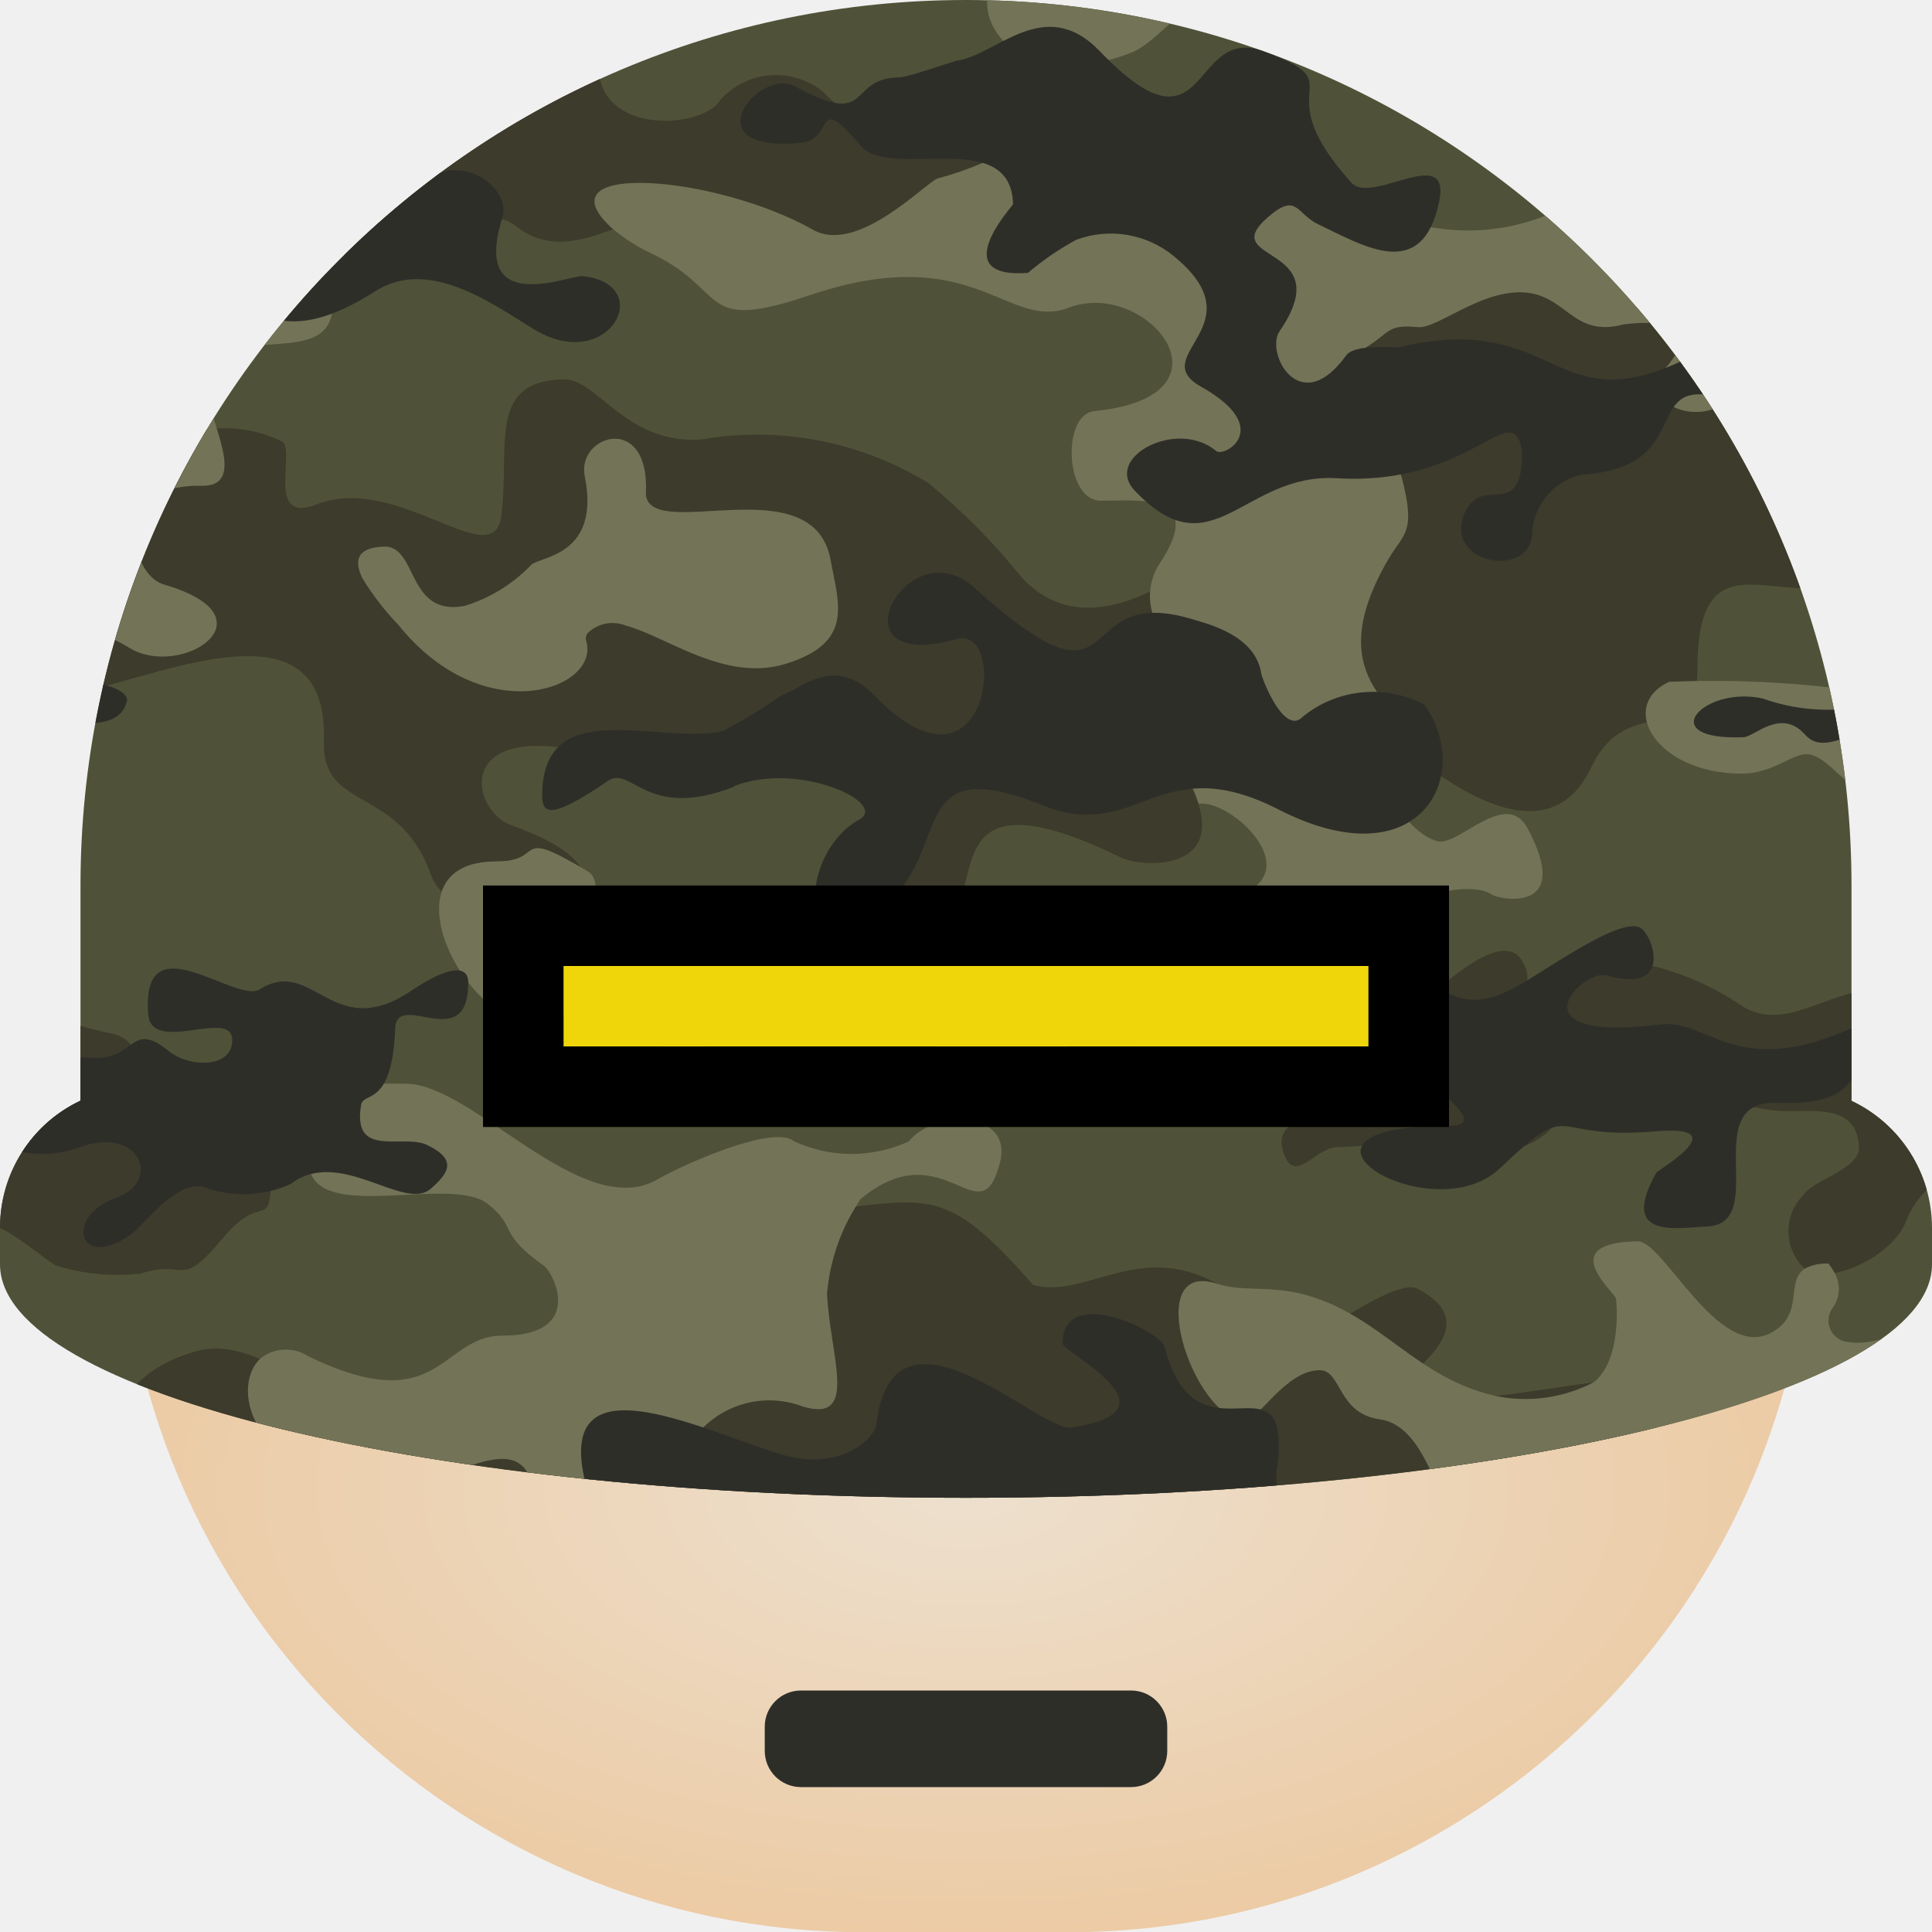
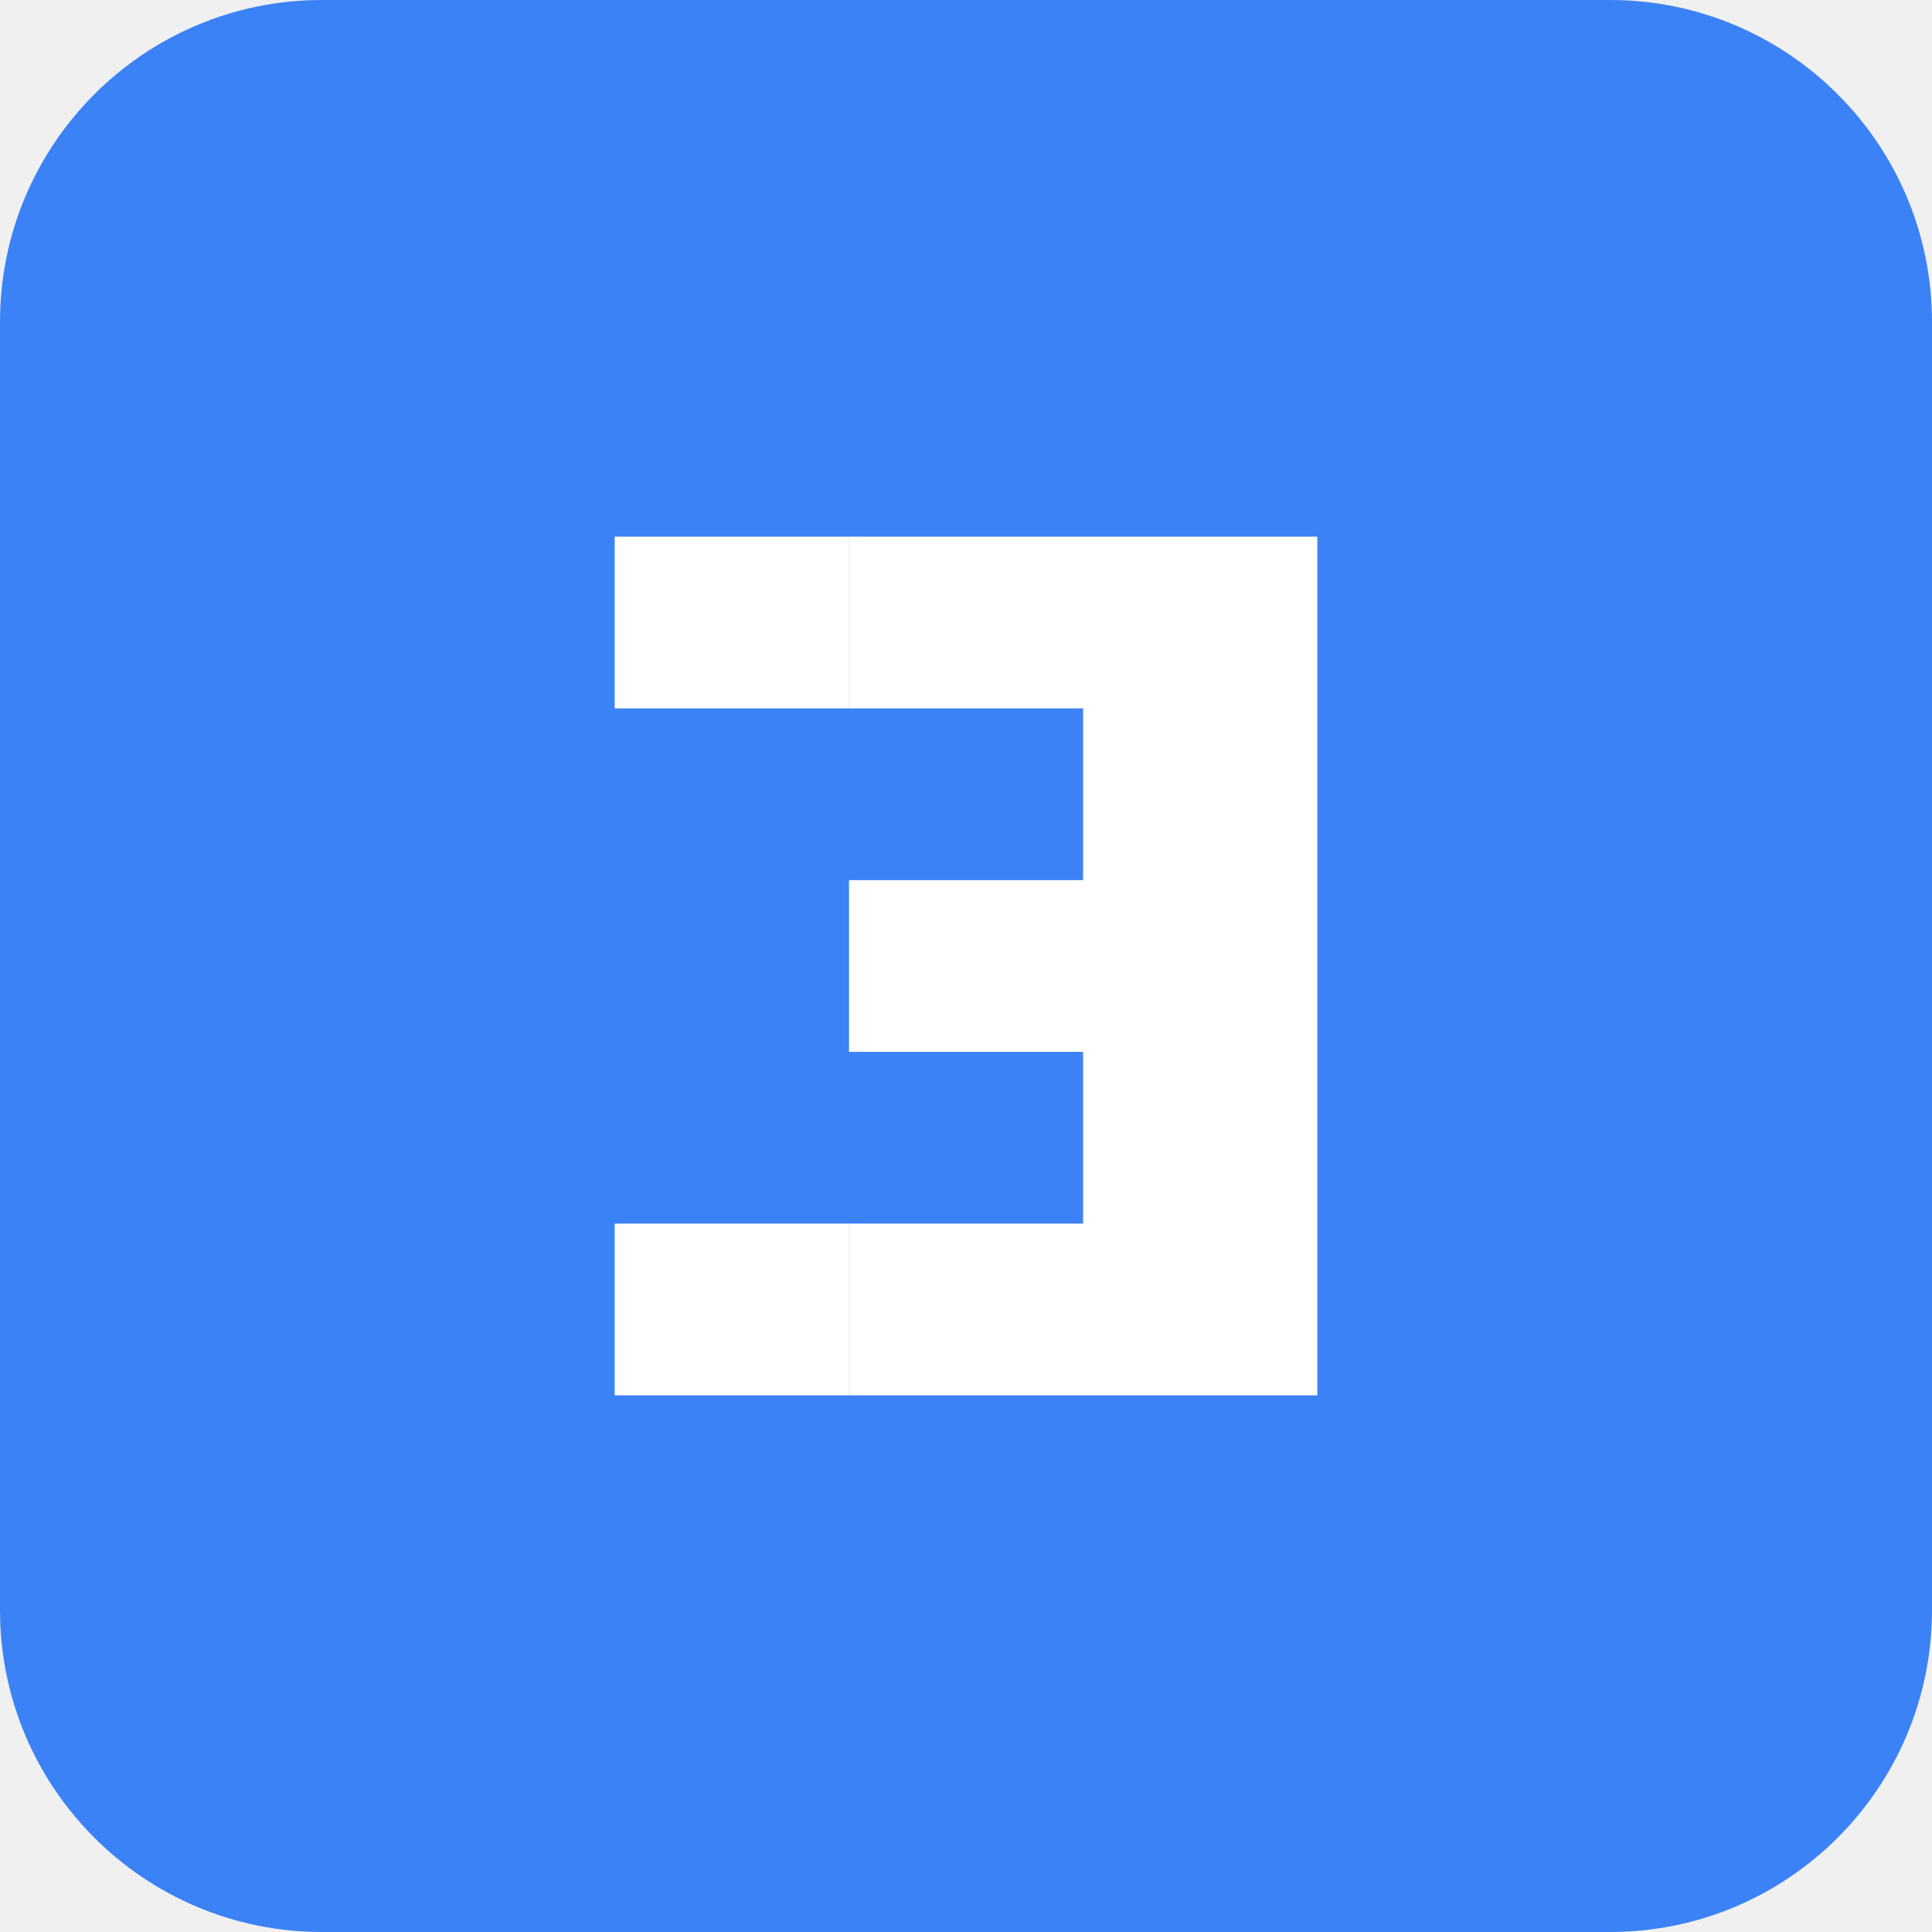
- <svg xmlns="http://www.w3.org/2000/svg" width="24" height="24" viewBox="0 0 24 24">
-   <defs>
-     <style>
-       .cls-1 {
-         fill: none;
-       }
- 
-       .cls-2 {
-         fill: url(#radial-gradient);
-       }
- 
-       .cls-3, .cls-8 {
-         fill: #2e2e29;
-       }
- 
-       .cls-4 {
-         clip-path: url(#clip-path);
-       }
- 
-       .cls-5 {
-         fill: #4f5238;
-       }
- 
-       .cls-5, .cls-6, .cls-7, .cls-8 {
-         fill-rule: evenodd;
-       }
- 
-       .cls-6 {
-         fill: #3d3b2b;
-       }
- 
-       .cls-7 {
-         fill: #737357;
-       }
- 
-       .cls-9 {
-         fill: #efd60a;
-         stroke: #000;
-       }
- 
-       .cls-10 {
-         stroke: none;
-       }
-     </style>
-     <radialGradient id="radial-gradient" cx="0.5" cy="0.5" r="0.5" gradientUnits="objectBoundingBox">
-       <stop offset="0" stop-color="#ede0ce" />
-       <stop offset="1" stop-color="#eccba5" />
-     </radialGradient>
-     <clipPath id="clip-path">
-       <path id="패스_33602" data-name="패스 33602" class="cls-1" d="M47.41,32.777a1.746,1.746,0,0,0-1-1.575V28.527a11,11,0,0,0-22,0V31.2a1.744,1.744,0,0,0-1,1.575v.458c0,1.6,5.372,2.9,12,2.9s12-1.3,12-2.9Z" />
-     </clipPath>
-   </defs>
-   <g id="그룹_10324" data-name="그룹 10324" transform="translate(-151 -262)">
-     <g id="그룹_8879" data-name="그룹 8879" transform="translate(127.59 244.473)">
-       <path id="사각형_11791" data-name="사각형 11791" class="cls-2" d="M24.91,30.527h21v2a9.234,9.234,0,0,1-9.45,9h-2.1a9.234,9.234,0,0,1-9.45-9v-2Z" />
-       <rect id="사각형_11794" data-name="사각형 11794" class="cls-3" width="5" height="1.2" rx="0.45" transform="translate(32.91 38.527)" />
-       <g id="그룹_8878" data-name="그룹 8878">
-         <g id="그룹_8877" data-name="그룹 8877" class="cls-4">
-           <g id="그룹_8876" data-name="그룹 8876">
-             <path id="패스_33598" data-name="패스 33598" class="cls-5" d="M47.41,14.083h-27v27h27v-27Z" />
-             <path id="패스_33599" data-name="패스 33599" class="cls-6" d="M43.246,14.284c.54.016,1.106-.338,1.725-.1a2.2,2.2,0,0,0,1.376-.042,2.866,2.866,0,0,1,.53-.045c.074,0,.119,0,.1.02h0c.529.867-.538.913-.226,1.789a.664.664,0,0,1-.413.932,8.173,8.173,0,0,1-1.373.292c-.832.231-.278.71-2.006.648-.579-.02-1.22-.728-1.9-.859-.116-.022-1.654-1.634-1.13-2.073a1.155,1.155,0,0,1,.748-.171c.538.049.878.362,1.366.273.579-.107,1.017-.671,1.2-.666ZM40.515,37.24h0l.064.018h0l.065.019h0l-.129-.037Zm-20.1,3.2a24.124,24.124,0,0,1,3.723-1.012c1.245-.11,2.175.557,2.666.557.39,0,1.317.022,1.241-.709-.054-.519-1.247-.423-1.519-.217-.071.053-1.869.386-1.445-.789a.678.678,0,0,0-.516-.9.973.973,0,0,0-.257-.034c-2.845,0-2.932-.026-3.893,3.1ZM31.817,14.083h6.8a.9.9,0,0,1,.228,1.759c-.591.1-.538-.093-.865-.142a2.453,2.453,0,0,0-.776.39c-.34.289-1.335-.452-1.573-.452-1.38,0-.547.7-2.013.961-.938.166-.731-.406-.876-.926-.072-.259-.727.184-.727-.525a.3.3,0,0,0-.028-.135c-.132-.262-.685-.127-.911-.154-.058-.007-.137-.158-.145-.308s.065-.321.335-.3a.9.9,0,0,0,.551-.171ZM47.41,18.988v1.783c-.769-.425-1.014-1.52-.5-1.661.017-.094.217-.125.5-.122Zm0,4.593v.688c-.22-.075-.569.123-.735.278-.9.843-2.179-.623-2.179,1.29,0,1.028-.861.257-1.319,1.223-.6,1.267-2.065-.059-2.308-.212a4.484,4.484,0,0,1-.959-.7c-.647-.491-.852-.081-1.185.14-.391.261-.835.422-.571.905.029.052.053.1.075.148.464,1.019-.627.968-.888.841-2.27-1.108-1.7.366-2.122.658-.769.539-1.2.5-1.394.253-.3-.386-.028-1.28.442-1.281,1.4,0,.306-1.589-1.156-.958-1.57.678-1.63.118-2.684-.035l-.068-.009c-1.292-.157-1.06.8-.6.967,2.355.843-.624,1.664-1,.607-.395-1.111-1.356-.763-1.326-1.656.053-1.586-1.576-.988-2.708-.68-.57.155-1.014.237-1.053-.073a2.181,2.181,0,0,1,0-.626,5.22,5.22,0,0,1,1.721-2.278,1.594,1.594,0,0,1,1.518-.06c.182.094-.212,1.033.428.783,1.014-.4,2.211.894,2.3.134.106-.861-.181-1.678.784-1.688.411,0,.755.8,1.686.748a4.067,4.067,0,0,1,2.834.54,8,8,0,0,1,1.154,1.166c1.064,1.175,2.822-.726,2.9-.847.435-.671.843-.7,2.078-.723.166,0,1.244-.014.522-.623-.458-.386-1.091-.112-1.6-.036-1.39.21-1.388-.928-1-1.111a.475.475,0,0,1,.486,0c.308.168.584.526,1.819-.328a1.354,1.354,0,0,1,1.693.065c.777.783,3.8-.569,3.724,1.044-.023.522-1.576.426-.691,1.285.385.374.861.214,1.385.157Zm0,5.987v2.68a1.121,1.121,0,0,0-.332.476c-.218.468-1.019.785-1.263.549a.637.637,0,0,1-.012-.892c.146-.212.714-.328.7-.607-.023-.535-.571-.433-.862-.444a1.865,1.865,0,0,1-.436-.048c-.162-.05-.133-.139-.39-.3-.561-.343-.839-.078-1.279-.071-.314,0-.8-.043-.884-.507-.136-.786.851-.875,1.287-.876h.009a3.4,3.4,0,0,1,1.087.486c.41.271.828.015,1.233-.108.388-.117.752-.23,1.14-.342Zm-2.814,9c-.446-.536-1.249-.387-1.635-.959-.792-1.171-.621-.273-1.472-.055-1.367.352-2.572.277-1.595.861,1.113.665.994-.014,2.035.006.32.007.4-.344,1.353,0,2.3.828-2.021.878-2.258,1.662-.224.739-1.27.425-1.7.213a2.161,2.161,0,0,0-.968.112c-.344.115-.165.614.177.665l.082.014H31.829c.529-.324.694-1.106.023-1.129-.767-.027-.454-.268-.646-.446-.712-.66-.5-.3-1.109.03-.066.036-.386.236-.39.237-.5.1-.581-.28-.853-.621-.357-.45.034-.711.407-.7,1.434-2.86-2.569-1.594-2.838-1.932A3.754,3.754,0,0,0,26,36.054c-1.118-1-1.585.342-1.984.324-1.928-.09-2.021-1.14-1.607-1.619a.577.577,0,0,1,.768-.147c2.116,1.338,1.212.1,2.675-.3,1.078-.3,2.209,1.6,3.2.662,1.3-1.218,3.351.236,3.4-.88.067-1.608-1-.061-1.428-.567-.619-.733.121-1.141.3-.969.582.574,1.978.034,2.851-.06.855-.091,1.142-.07,2.068.99.619.179,1.256-.5,2.176-.071,1.016.474.673,1.189.134,1.61-.115.09,2.07-1.7,2.465-1.492,1.538.811-2.626,1.883,1.93,1.2,1.933-.291.259.615,1.448.573.15-.006.579.836.892,1.147a3.369,3.369,0,0,0,2.088.44c.113-.016-.048.168-.071.275-.3,1.383.025,4.677-2.7,1.4ZM20.41,32.248v-2.68l.1-.028c.665-.189.628.107.843.5a1.113,1.113,0,0,0,1.273.321c1.035-.5,1.346-.156,2.2.011a.4.4,0,0,1,.223.148c.092.107.153.233.213.242.208.033-.027.43.069.574.334.5.334.266.887.266.2,0,.571.25.563.529,0,.089-.006.159-.011.214-.036.391-.152.038-.582.552-.565.675-.442.261-1.031.451a2.6,2.6,0,0,1-1.054-.1c-.348-.224-.741-.639-1.172-.542-.5.113-.23.409-.979.3-.6-.09-.412-.667-.9-.783a.782.782,0,0,0-.644.032Zm0-7.979v-.688a1.568,1.568,0,0,1,1.2.281c.56.419,1.8-.879,1.74.077-.03.5-.8-.006-1.339.662a1.657,1.657,0,0,1-.17.181.675.675,0,0,1-.972.071,1.335,1.335,0,0,1-.31-.443.256.256,0,0,0-.151-.141Zm0-3.5V18.988c.654.007,1.746.2,2,.2.786,0,.721-.264,1.11-.439.05-.248.407-.681.776-.584,3.2.843-.176-2.59-.858-1.861-.216.231-.316-.123-.778.058a9.257,9.257,0,0,1-1.376-.991c0-.824,1.728-.961,2.541-.879.365.037,1.5-.112,2.171-.1,2.985.049,2.452.878,2.5,1.037.125.4-1.2.7-.952,1.514a.9.9,0,0,0,1.465.52c.735-.622,2.146-.151,1.932.42-.511,1.358,1.182,1.3,1.421.881a.928.928,0,0,1,1.282-.089,1.6,1.6,0,0,0,.193.178c.507.388.786-.066,1.646.055a.547.547,0,0,1,.418.856c-.168.319-.587,1.024-1.114.819-.673-.262-1.435.329-2.259-.312-.85-.661-1.845.756-2.716.06a.449.449,0,0,0-.159-.08,1.727,1.727,0,0,0-1.193.215c-.834.689-1.47-.287-1.814-.374-.5-.128-.721.183-1.148.274a.925.925,0,0,0-.228-.039,1.044,1.044,0,0,1-.161.053,1.778,1.778,0,0,1-.285-.062c-1.329-.4-1.446-.007-2.478.5-.068.033-.141.067-.218.1-.947.417-.873.255-1.629-.093-.03-.014-.06-.029-.089-.046Zm19.339,8.613c-.23.1-.489-.089-1.09.292a1.245,1.245,0,0,1-1.08.178c-.285-.056-1.067-.112-1.067.389,0,.788.487,1.013.923.373.6-.882.357.091,1.543.074.224,0,1.27-.136,1.026.473-.119.3-.849.2-.635.725.138.339.387-.1.643-.107,1.275-.058.492-.142,1.173-.159a4.545,4.545,0,0,1,.774.15c.356.2,1.146-.4.793-.751-.284-.282-.6.558-1.261-.3-.53-.685,1.281-.574.816-1.273-.25-.375-.993.35-1.019.351-.676.04-.448-.3-.877-.341-.121-.013-.386,0-.474-.069a1.439,1.439,0,0,0-.188-.009Z" />
-             <path id="패스_33600" data-name="패스 33600" class="cls-7" d="M20.41,14.083h.236c-.083,0-.161,0-.236,0Zm5.237,0h2.174c-.641.293-.8.913-2,.558-.857-.254-.706.631-1.437.536-.3-.038-.171-.7.118-.732a2.208,2.208,0,0,0,1.144-.362Zm3.194,0h1.321a.335.335,0,0,1,.058.2c-.007.228-.253.437-.684.271a1.266,1.266,0,0,1-.242-.125,4.254,4.254,0,0,1-.453-.347ZM47.41,18.958v.805a1.24,1.24,0,0,0-.474.542l-.006.013c-.42.786-2.278-.014-2,.976.006.021.012.043.02.065a2.473,2.473,0,0,1,.1.381.8.8,0,0,1-.143.746.657.657,0,0,1-.7.1c-.208-.084-.331-.251-.18-.408.023-.024.044-.046.063-.068.648-.731-.511-.553-.516-.552-.642.168-.7-.384-1.263-.4-.53-.012-1.053.455-1.286.433-.385-.036-.335.059-.646.252-.182.455.38,1.372.445,1.619.179.688.023.686-.165,1.009l-.006.009c-.493.849-.358,1.316-.131,1.653.255.38.628.594.351,1-.295.436.212.81.405.846.259.05.843-.657,1.108-.163.572,1.066-.345.887-.438.826-.433-.282-1.754.341-2.094.632a1.354,1.354,0,0,1-.121.093c-.71.479-.123,1.254-1.435.834-.051-.017-.365-.415-.724-.353s-.778.637-1.015.772a.79.79,0,0,1-.379.112c-2.234.033-1.672-1.566-.8-1.517,1.121.062,1.318-.45,2.576-.45,2.1,0,.874-1.274.376-1.255H38.3a1.633,1.633,0,0,0-.073-.192,1.706,1.706,0,0,0-.385.08c-.337-.252-.068-.861.249-1.171a.618.618,0,0,1,.307-.186l.018,0c.242-.044.405-.2.411-.331,0-.1-.09-.187-.319-.187q-.07,0-.138-.006a.707.707,0,0,1-.646-.379.743.743,0,0,1,.116-.647l.019-.032c.5-.812-.321-.712-.773-.712s-.486-1.073-.083-1.113c1.848-.181.66-1.656-.317-1.285-.769.293-1.168-.846-3.217-.155-1.388.468-1-.045-1.94-.506A2.18,2.18,0,0,1,31,20.351c-.885-.825,1.306-.651,2.509.03.557.316,1.413-.6,1.551-.638a3.994,3.994,0,0,0,.558-.193c.141-.061.25-.117.366-.165,1.1-.45,2.485-.718,3.4.364.231.274.71.165.976.3a2.6,2.6,0,0,0,2.7-.076c.417-.273-.066-.862.762-.936,1.329-.12.445-.847.44-.849-1.2-.433-1.328.222-1.935.007-.912-.324-1.486-1.133-1.791-.693-.428.616-1.37-.13-2.094,0-.32.058-.683.566-.976.678a2.584,2.584,0,0,1-.287.094,1.266,1.266,0,0,1-1.3-.233c-.326-.341-.261-.849.168-.849.612,0,1.131-.636,1.5-.249.521.548,1.542.226,1.209-.468a1.175,1.175,0,0,0-1.162-.659c-.285-.013-.29-.18-.492-.211-.458-.069-.382-.576-.312-.684.329-.5,1.667.223,2.111.521L39,15.5c.062.038.129.075.2.111.5.251,1.186.422,1.586,0a.794.794,0,0,0,.174-.13c.452-.6,1.429.254,1.065.633-.875.911,1.989.762,2.242,1.44.559.794,1.245.262,1.542.449a9.373,9.373,0,0,0,1.6.949Zm0,4.081v2.574a.25.25,0,0,0-.144-.127c-.5-.225-.463-.777-.288-.891.212-.137.268-.263.231-.355-.056-.143-.334-.207-.594-.116-.653.228-.922-.4-.63-.659.019-.017.037-.033.056-.048a1.5,1.5,0,0,1,1.369-.378Zm0,2.671v2.139a1.4,1.4,0,0,0-.026-.181c-.03-.138-.076-.2-.134-.232-.159-.076-.4.149-.61.017-.377-.239-.555-.539-.773-.556-.194-.016-.423.24-.823.24-1.065,0-1.543-.842-.9-1.14a13.011,13.011,0,0,1,2.409.122,1.019,1.019,0,0,0,.854-.409Zm0,8.342V35.12c-.149-.041-.294-.085-.385-.03-.059.036-.1.113-.1.259,0,.286,0,.222-.4.254-.325.026-.406-.178-.852-.178s-.213.628-.252.745c-.006.019-.117.215-.145.269l0,.007c-.217.412-1.082.906-1.041.23,0-.03.049-.067.108-.11.138-.1.48-.491.3-.605-.381-.236-.7-.1-.961-.161-1.386-.305-1.378,1.153-2.282.383-.184-.157-.327-.952-.852-1.025s-.471-.612-.746-.61c-.419,0-.773.635-.925.629-.654-.026-1.3-2.026-.339-1.7.307.1.666.014,1.1.138.94.268,1.347,1.021,2.344,1.252a1.838,1.838,0,0,0,1.23-.171c.348-.287.28-1,.272-1.037-.017-.087-.771-.695.271-.712.318-.006.994,1.472,1.645,1.142.442-.225.176-.654.44-.808a.562.562,0,0,1,.285-.057.789.789,0,0,1,.072.109.406.406,0,0,1-.032.457.267.267,0,0,0,.157.4c.393.084.694-.171,1.093-.132Zm0,5.43v1.6a2.313,2.313,0,0,1-.468-.061c-.673-.164-.867-.617-.791-.972a.562.562,0,0,1,.529-.476,2.3,2.3,0,0,0,.73-.092Zm-17.248,1.6H28.841a.7.7,0,0,0-.19-.137,1.715,1.715,0,0,0-.83.137H25.647c.679-.534-.125-1.4-.9-1.193-1.192.327-.875.04-1.727.04a1.735,1.735,0,0,0-.652.121c-.718.285-1.05.976-1.491,1.017-.082.008-.16.013-.235.015H20.41v-1.6c.364-.123.4-.329.776-.359,1.753-.146.623-.135,2.035-.709a1.735,1.735,0,0,1,.309-.086c.553-.106,1.415-.084,1.635.322l.009,0c.953.23.672-.066,1.006-.286.162-.107,1.274.492,1.3.118.054-.92-1.083.067-1.1-.693-.025-1.032,1.122-.409,1.5-.133.407.3,2.075.775,1.982-.192-.11-1.144.186-.61.2-1.044.043-1.43-1.022-.43-1.7-.43-1.813,0-2.123-1.224-1.711-1.592a.508.508,0,0,1,.587-.024c1.65.8,1.635-.255,2.415-.255,1.022,0,.644-.776.509-.872-.584-.415-.316-.462-.688-.761-.439-.355-1.96.189-2.2-.374a.42.42,0,0,1-.031-.13c-.081-1,.38-1.008.951-.993.084,0,.17,0,.257,0,.836,0,2.2,1.737,3.136,1.184.254-.151,1.426-.689,1.688-.468a1.7,1.7,0,0,0,1.426,0c.3-.387,1.294-.392,1.132.259-.241.968-.69-.4-1.726.452a.1.1,0,0,0-.031.045,2.441,2.441,0,0,0-.392,1.139c.037.781.4,1.608-.3,1.4a1.168,1.168,0,0,0-1.417.487,1.214,1.214,0,0,0-.182.558c-.012.227.061.412.219.462a.59.59,0,0,1,.35.839c-.044.108-.1.181-.149.179-1.4-.068-1.482.416-1.045.64.315.161,1.5-.15,1.509.424.021,1.568-1.279-1.212-1.445,1.044-.025.349-1.068.285-1.315.165-.149-.071-.358-.2-.423-.023-.145.4-.625.36-.618.574.011.327.695.5.912.523a.513.513,0,0,1,.4.2ZM20.41,35.12V34.052a1.269,1.269,0,0,1,.747.41c.435.417.716.233,1.192.182.065-.007.131-.015.194-.02a.5.5,0,0,1,.262.033c.092.051.14.164.1.4-.049.289-.387.384-.691.36a.864.864,0,0,1-.393-.118c-.3-.2-.624-.535-.972-.191a.226.226,0,0,1-.048.035c-.1,0-.207,0-.312,0l-.08-.022Zm0-7.271V25.71a.147.147,0,0,0,0-.1V23.039c.717.158,1.275.735,1.6.452,1.453-1.267,1.571.2,1.941.215,1.559.061.257-1.222.209-1.445-.267-1.238.673-1.173,1.439-1.129.128.008.251.014.363.014.5,0,1.455-.733,1.572,0a.863.863,0,0,1,0,.276c-.128.724-1.544-.005-1.544.956,0,.36.52,1.2-.08,1.184-1.1-.032-.9,1.1-.466,1.225.53.153.693.358.654.533-.064.29-.678.5-1.079.256-.806-.486-.865.007-1.26-.148l-.03-.011-.079-.029c-1.571-.556-1.732.728-1.489,1.422a.8.8,0,0,0,.212.351c1.247,1.033.071,1.026.08,1.255.046,1.283,1.127.275,1.495,1.172a.85.85,0,0,1,.085.534c-.426.873-1.383.227-1.7.5-.913.537-1.495-.125-.912-.475.256-.147.676-.109.524-.463-.692-1.611-1.546-.807-1.534-1.429,0-.162,0-.294-.009-.4Zm0-8.086v-.805h0a1.741,1.741,0,0,0,1.046.089,1.65,1.65,0,0,0,.44-.182c.706-.415,1.224-.345,1.514-.092a.778.778,0,0,1,.194.916c-.008.017-.016.033-.025.049-.361.662-1.117.273-1.881.035a1.6,1.6,0,0,0-1.29-.011ZM25.165,38.65h0c-.122-.044-.031-.012,0,0Zm2.751-13.933a3.329,3.329,0,0,0,.443.573c1.061,1.319,2.508.8,2.334.2a.1.1,0,0,1,.031-.111.441.441,0,0,1,.459-.081c.509.135,1.231.707,1.985.476.856-.263.659-.746.561-1.287-.211-1.17-2.194-.234-2.294-.8a.213.213,0,0,1,0-.057c.032-.984-.866-.694-.761-.186.2.993-.563.994-.665,1.1a1.922,1.922,0,0,1-.832.511c-.72.129-.573-.753-1-.738-.355.013-.364.194-.262.4Zm1.656,3.509c.638.01.182-.448,1.144.128.22.131-.037.656.2.777a4.613,4.613,0,0,0,.808.268c.308.029,1.786-.894,2.188-.493.546.543.165,1.609-.945,1.066-.95-.464-.608.863-1.1.908-.888.082.062-.641.067-.665.09-.49-.427-.426-.676-.426-.275,0-.89.451-1.366.4-.768-.085-1.7-1.961-.32-1.961Zm9.16-12.674h0Z" />
-             <path id="패스_33601" data-name="패스 33601" class="cls-8" d="M45.543,14.083c.027.035.059.072.1.115s.7.4.22.706c-.63.392-.932-.791-1.349-.777-.859.027-.16.84-1.186.542-.4-.115-.577.215-1.012.547-.357.245-1.935-.869-1.81.331.032.315.885.369,1.2.117a.846.846,0,0,1,1.013.026c.329.363,2.4-.291,1.875.688,0,.006-.723.448-.269.679.61.31.274-.918,1.96-.27.628.241.931.182,1.131.04V14.083Zm-25.133,0h2.659a1.448,1.448,0,0,0-.054.261c-.1.836-.669.375-.516,1.241a.464.464,0,0,0,.516.32c1.059-.155.677.747.36.757-1.07.037-1.2-.333-2.24-.333-.382,0-.47.317-.725.5V14.083Zm3.922,0h.253a.554.554,0,0,1-.253,0Zm7.809,0h5.347c.493,1.1,1.54.3,1.643.9.224,1.3-1.733-.061-2.3.127-1.012.335-2.678-.529-2.9.22-.27.927-.87.54-.7.2.387-.775-.925-.755-1.106-.635-.956.637-1.62-.159-1.974.157-1.075.957-1.285-1.625.008-.807a1.5,1.5,0,0,0,1.114.251c.391.02.418-.085.441-.11a1.054,1.054,0,0,1,.427-.3ZM47.41,26v.742a2.551,2.551,0,0,0-.288-.071c-.6-.256-1,.3-1.289-.018-.3-.337-.628.027-.764.032-1.13.044-.5-.644.238-.481a2.4,2.4,0,0,0,1.966-.159A.565.565,0,0,1,47.41,26Zm0,1.127v.567c-.137-.111-.226-.3-.106-.434.043-.049.077-.093.106-.133Zm0,2.768v.6a1.6,1.6,0,0,1-.534.051c-.636-.033-.07.733-1.385.68-1.005-.041-.08,1.506-.879,1.537-.353.013-1.1.172-.627-.668.02-.035,1.005-.6-.01-.514-1.379.118-.984-.441-1.932.459-.852.809-3.044-.528-.637-.528.685,0-.677-.765-.869-1.119-.24-.443.3-1.009.672-.671.5.471.986.1,1.431-.178.5-.313.938-.568,1.131-.5.165.06.449.844-.4.6-.3-.088-1.224.844.668.609.65-.081.984.851,2.836-.188a1.188,1.188,0,0,1,.531-.172Zm0,4.557v.694c-.24,0-.45-.025-.511-.168-.156-.368.2-.53.511-.526Zm0,1.512V36.9c-.736-.125-1.436.678-1.832.25-.179-.195-1,.126-1.157.228-.7.451-1.389-1.176-.705-.935.275.1,1.328-1.251,2.136-.622a2,2,0,0,0,1.558.144Zm0,4.5v.628H45.543c-.272-.346-.083-.318-.165-.619-.306-1.137,1.115-.148,2.032-.009Zm-9.922.628H32.141c.293-.1.461.1.621-.13.714-1,1.021-.3,1.214-.764.183-.439-.067-.572-.4-.548-.274.021-.319.257-.8.121-1.251-.924,1.194-.407,2.092-.765.389-.155,1.231.367,1.238.376.332.461,1.688.594,1.9.083.351-.843,1.145-.522,1.189-.265.169,1-.415.687-1,.883-.933.24-.766.867-.712.991l.008.018Zm-12.9,0h-.253c-.489-.1-1.06-.632-1.263,0H20.41v-.628a.706.706,0,0,0,.528-.078c1.386-1.023,1.4.087,2.856.087.223,0,1.476-.411,1.113.323a.5.5,0,0,1-.322.3ZM20.41,36.9V35.96a2.364,2.364,0,0,0,.823-.3c.237-.6-.35-.519-.823-.522v-.694a.539.539,0,0,1,.319.09c1.144.945,1.383.06,2.226.12s.136.541.336.792c.781.978,1.945-.258,2.477.175.609.5-.124.745-.413.9-.109,1.069,1.088.575,1.352.673,1.164.433-.4,1.241-1.257.548a1.549,1.549,0,0,0-1.889-.122c-.613.418-1.9-.148-2.11.61-.144.521-.629.8-.751.424-.242-.753,1.18-.756.15-1.561a.978.978,0,0,0-.44-.2Zm0-6.405v-.6c.461-.015.537.441,0,.6Zm0-2.8v-.567c.165-.233.107-.334,0-.385V26c.236-.049.515,0,.5-.248-.037-.532,1.017.011,1.034-.36.031-.674-.743.094-1.027-.3-.257-.358.352-.658.783-.4.413.243.333.057.737-.078.59-.2.291.654.82.6.231-.025.56.148.482.332-.183.424.343.623.417.576.363-.23.867-.03.831.116-.114.462-.931.218-1.216.13-1.014-.312-.8.012-1.591.446-.244.134-1.663-.174-1.4.366.192.391.125.3.009.519-.076.142-.25.106-.38,0ZM34.1,19.338c.372.435,1.873-.249,1.894.726,0,.018-.846.929.185.853a3.518,3.518,0,0,1,.6-.411,1.231,1.231,0,0,1,1.209.2c1.063.867-.353,1.234.341,1.624.92.517.286.884.189.8-.484-.408-1.4.076-1.016.487.971,1.031,1.348-.221,2.517-.149,1.7.1,2.18-1.051,2.3-.329,0,.855-.47.305-.69.713-.351.655.756.886.814.326a.785.785,0,0,1,.622-.756c1.4-.084.734-1.194,1.675-.966.744.179.984-.634.751-.675-.888-.156-.742.1-1.514.361-1.289.436-1.379-.734-3.195-.3-.215-.008-.563-.021-.649.1-.578.8-1.01-.036-.828-.3.748-1.091-.794-.845-.151-1.411.369-.325.355-.048.633.083.568.269,1.286.721,1.5-.275.158-.747-.835.04-1.089-.242-1.111-1.235.084-1.2-1.094-1.634-.92-.337-.665,1.421-2.032,0-.686-.714-1.285.051-1.773.117-.026,0-.553.189-.708.208-.673,0-.319.65-1.305.113-.456-.248-1.3.834.076.7.427-.042.152-.651.737.032Zm2.617,15.921c-.394.058-2.214-1.769-2.42-.041-.02.17-.431.578-1.126.391-.9-.241-2.913-1.317-2.484.357.277,1.076,1.226-.621,1.709.382.294.611,2.471-.334,1.972.908-.075.185-.722-.085-.938.11-.124.112-1.137.727.206.832a4.491,4.491,0,0,1,1.431-.405c1.218,0,1.071-1.315,3.168-.635.64.208,1.009-.329,2.525.15,1.046.331,1.246-1.785-.484-.812a.7.7,0,0,1-.994-.783c.151-1.446-1,.092-1.407-1.459-.05-.19-1.264-.78-1.264-.038,0,.113,1.513.838.106,1.043Zm-4.188-7.966c.8-.316,1.927.21,1.554.416-.735.4-.8,1.872.233,1.135.978-.7.279-2.023,2.059-1.309,1.165.467,1.427-.715,2.918.048,1.74.891,2.435-.406,1.815-1.3a1.375,1.375,0,0,0-1.513.146c-.227.244-.5-.448-.517-.534-.073-.479-.664-.616-.837-.67-1.576-.491-.77,1.368-2.73-.4-.835-.755-1.813,1.089-.217.641.652-.184.4,2.166-1.022.7-.5-.515-.919-.072-1.142-.008a7.161,7.161,0,0,1-.742.451c-.793.176-2.243-.473-2.243.8.007.193.045.347.816-.181.294-.2.475.5,1.568.072ZM24.07,30.746c-.822.168-.982,1.016-2.263.942-.176-.01-.816-.235-.723.233.011.056.869.854,1.161.632s.5.039.77-.492c.283-.555.618-.007,1.38-.282s1.021.426.466.624c-.686.244-.453.942.2.438.134-.1.592-.717.932-.55a1.42,1.42,0,0,0,1.025-.054c.615-.473,1.412.354,1.747.054.2-.179.346-.351-.048-.54-.3-.146-.937.177-.821-.5.029-.168.385.036.423-.943.02-.5.908.34.908-.577,0-.227-.26-.2-.714.107-.971.651-1.217-.437-1.875-.022-.3.191-1.478-.872-1.387.31.04.51,1.044-.084,1.044.321,0,.356-.536.343-.791.135-.5-.407-.4.172-1.037.078a1.141,1.141,0,0,0-.4.082Zm3.023-11.693c.01-.286-.639-.6-1.071.054-.159.239-.767-.154-1.318.258-.044.034-.087.065-.13.093-.813.539-1.437.126-2.44.189-.3.018-.731.116-.42.642a1.1,1.1,0,0,0,1.721.232c.481-.667,1.122.083,1.835-.225.026-.011,1.356.147.055,1.047-.238.165-.385,1.629.428.45.789-1.143.723.37,2.317-.647.648-.414,1.405.118,1.955.461.949.593,1.55-.554.625-.649-.169-.017-1.389.516-1-.723.112-.358-.449-.787-.9-.5-.6.385-1.7.593-1.659-.686Z" />
-           </g>
-         </g>
-       </g>
-     </g>
-     <g id="사각형_11793-4" data-name="사각형 11793-4" class="cls-9" transform="translate(158 274)">
-       <rect class="cls-10" width="10" height="1" />
-       <rect class="cls-1" x="-0.5" y="-0.5" width="11" height="2" />
-     </g>
+ <svg xmlns="http://www.w3.org/2000/svg" width="18" height="18" viewBox="0 0 18 18">
+   <g id="그룹_22320" data-name="그룹 22320" transform="translate(-284 -163)">
+     <path id="패스_48249" data-name="패스 48249" d="M39.779,18h-12a3,3,0,0,1-3-3V3a3,3,0,0,1,3-3h12a3,3,0,0,1,3,3V15a3,3,0,0,1-3,3" transform="translate(259.221 163)" fill="#3b82f6" />
+     <path id="패스_48250" data-name="패스 48250" d="M30.506,3.545h2.182v1.6H30.506Zm0,6.4h2.182v1.6H30.506Zm2.183-6.4h2.182v1.6H32.689Zm0,3.2h2.182v1.6H32.689Zm0,3.2h2.182v1.6H32.689Zm2.181-6.4h2.182v1.6H34.87Zm0,1.6h2.182v1.6H34.87Zm0,1.6h2.182v1.6H34.87Zm0,1.6h2.182v1.6H34.87Zm0,1.6h2.182v1.6H34.87Z" transform="translate(259.221 164.455)" fill="#fff" />
  </g>
</svg>
